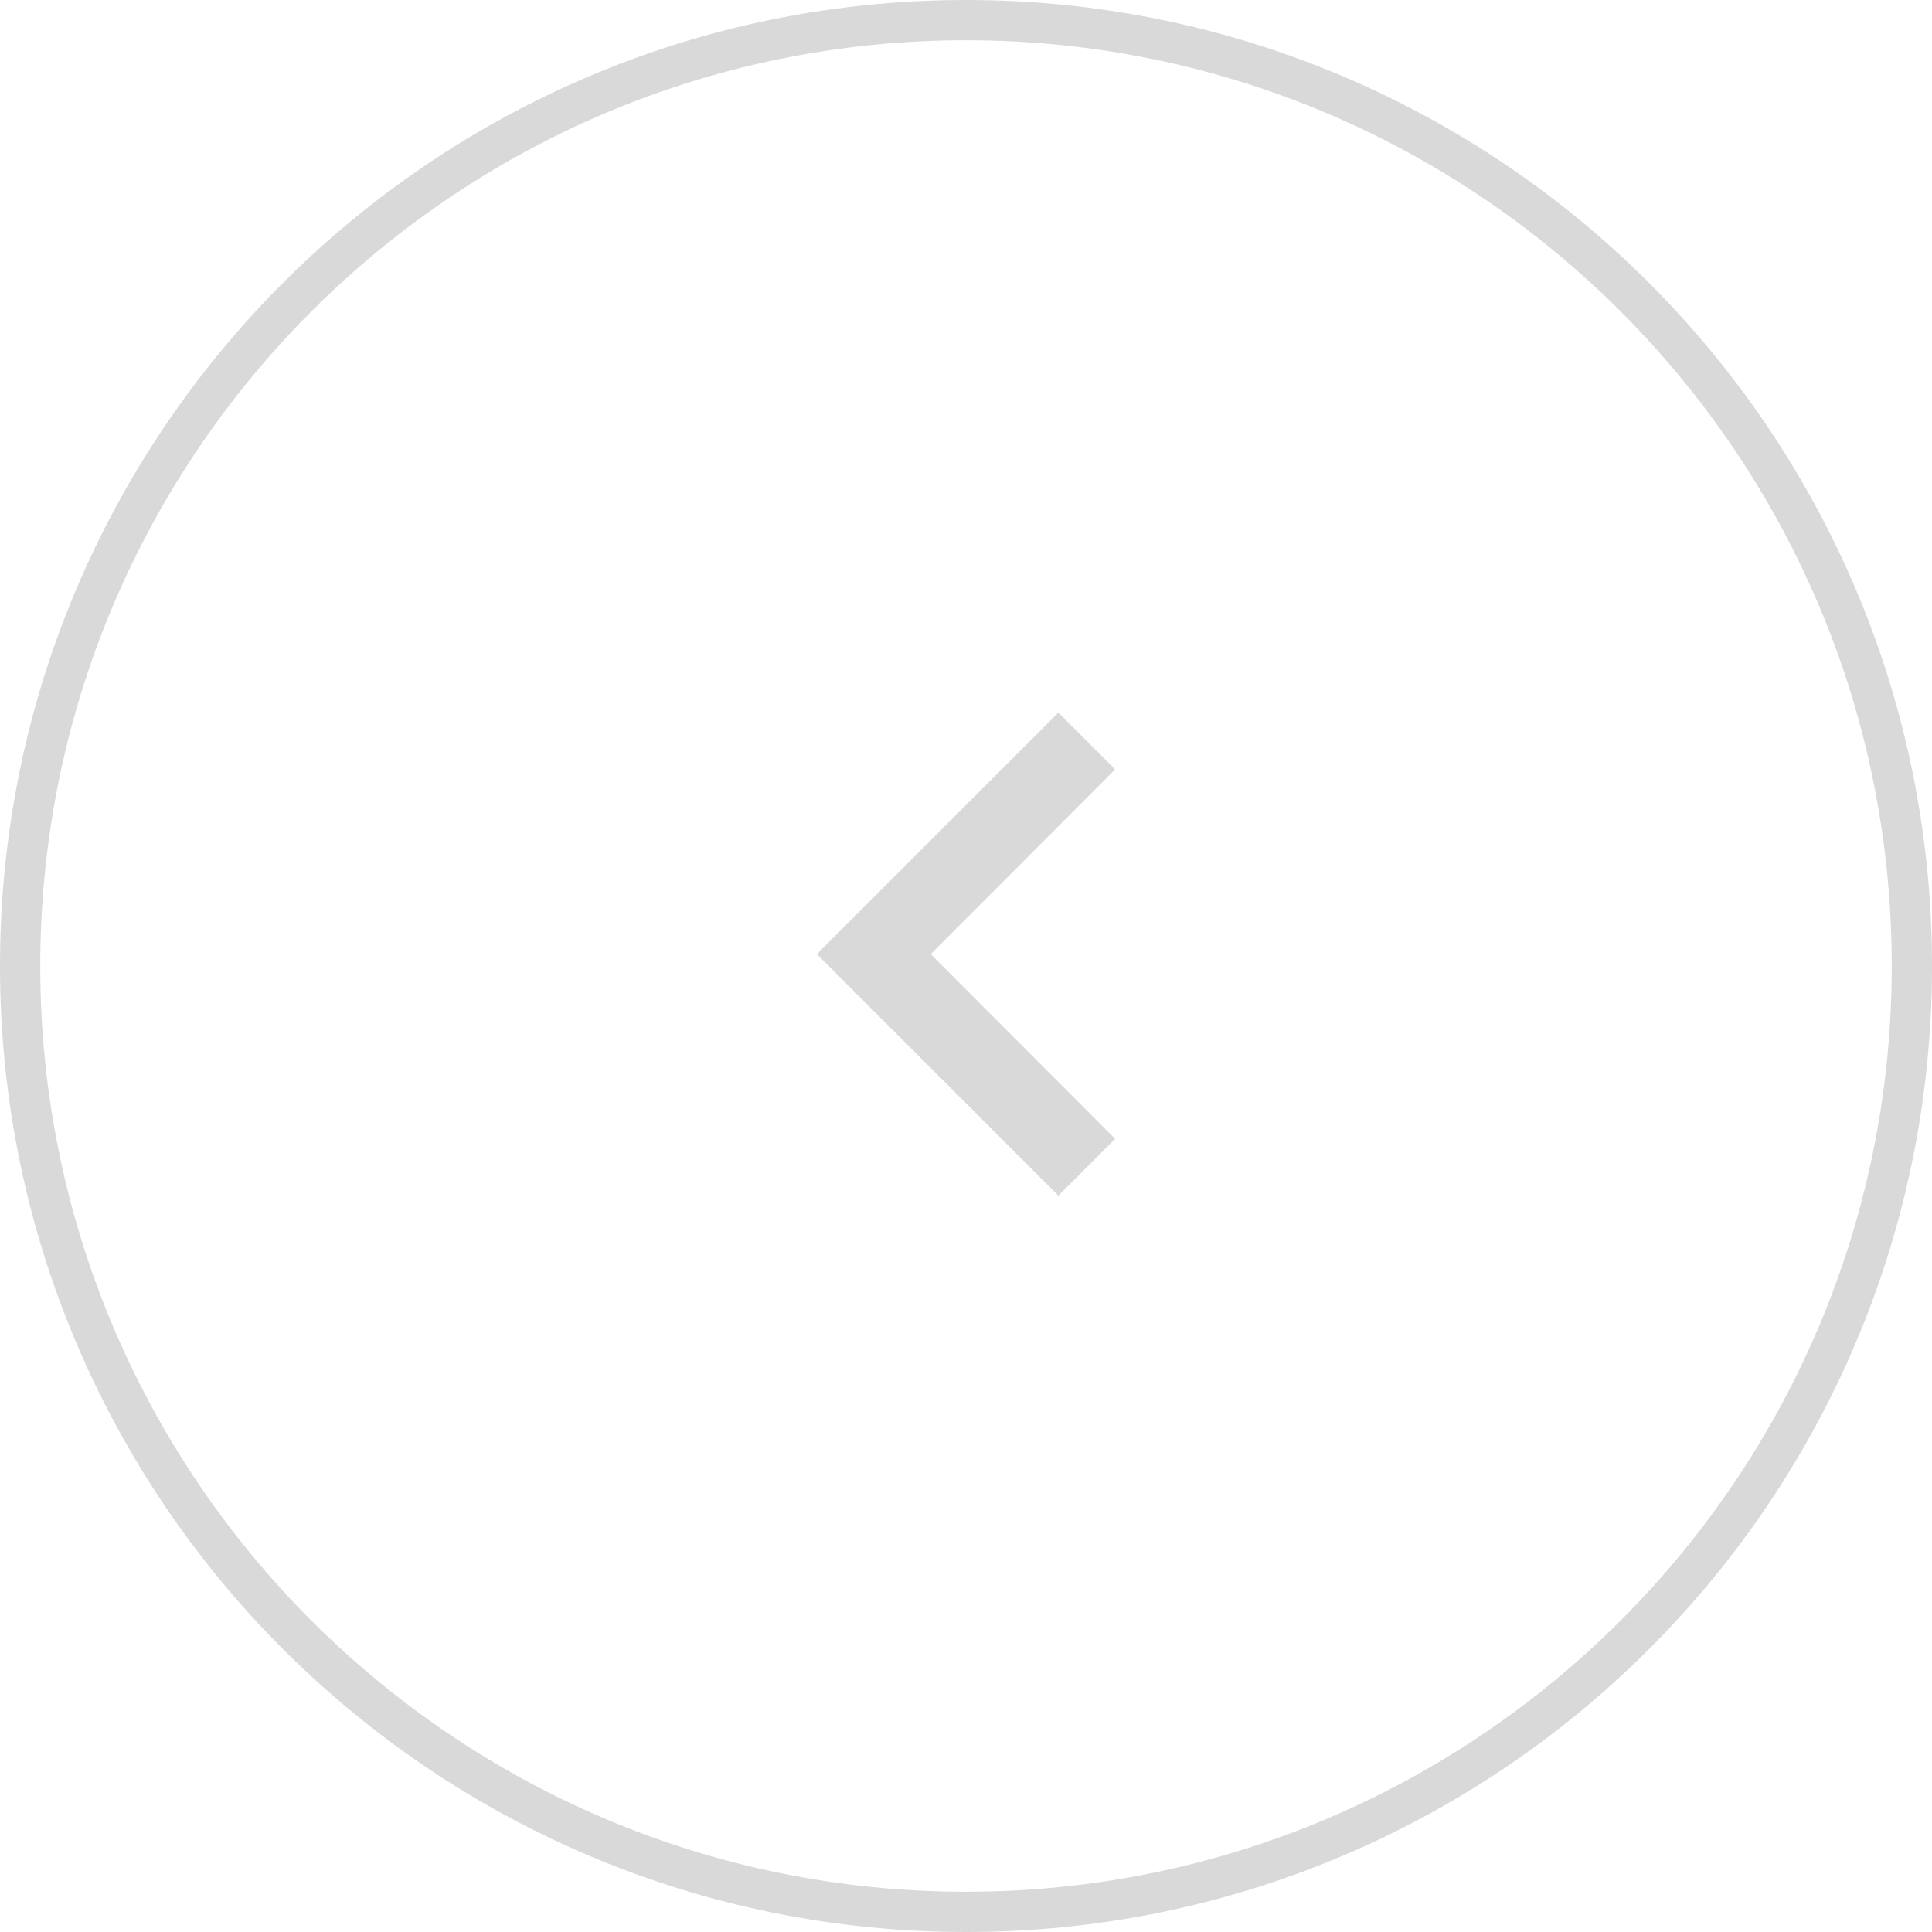
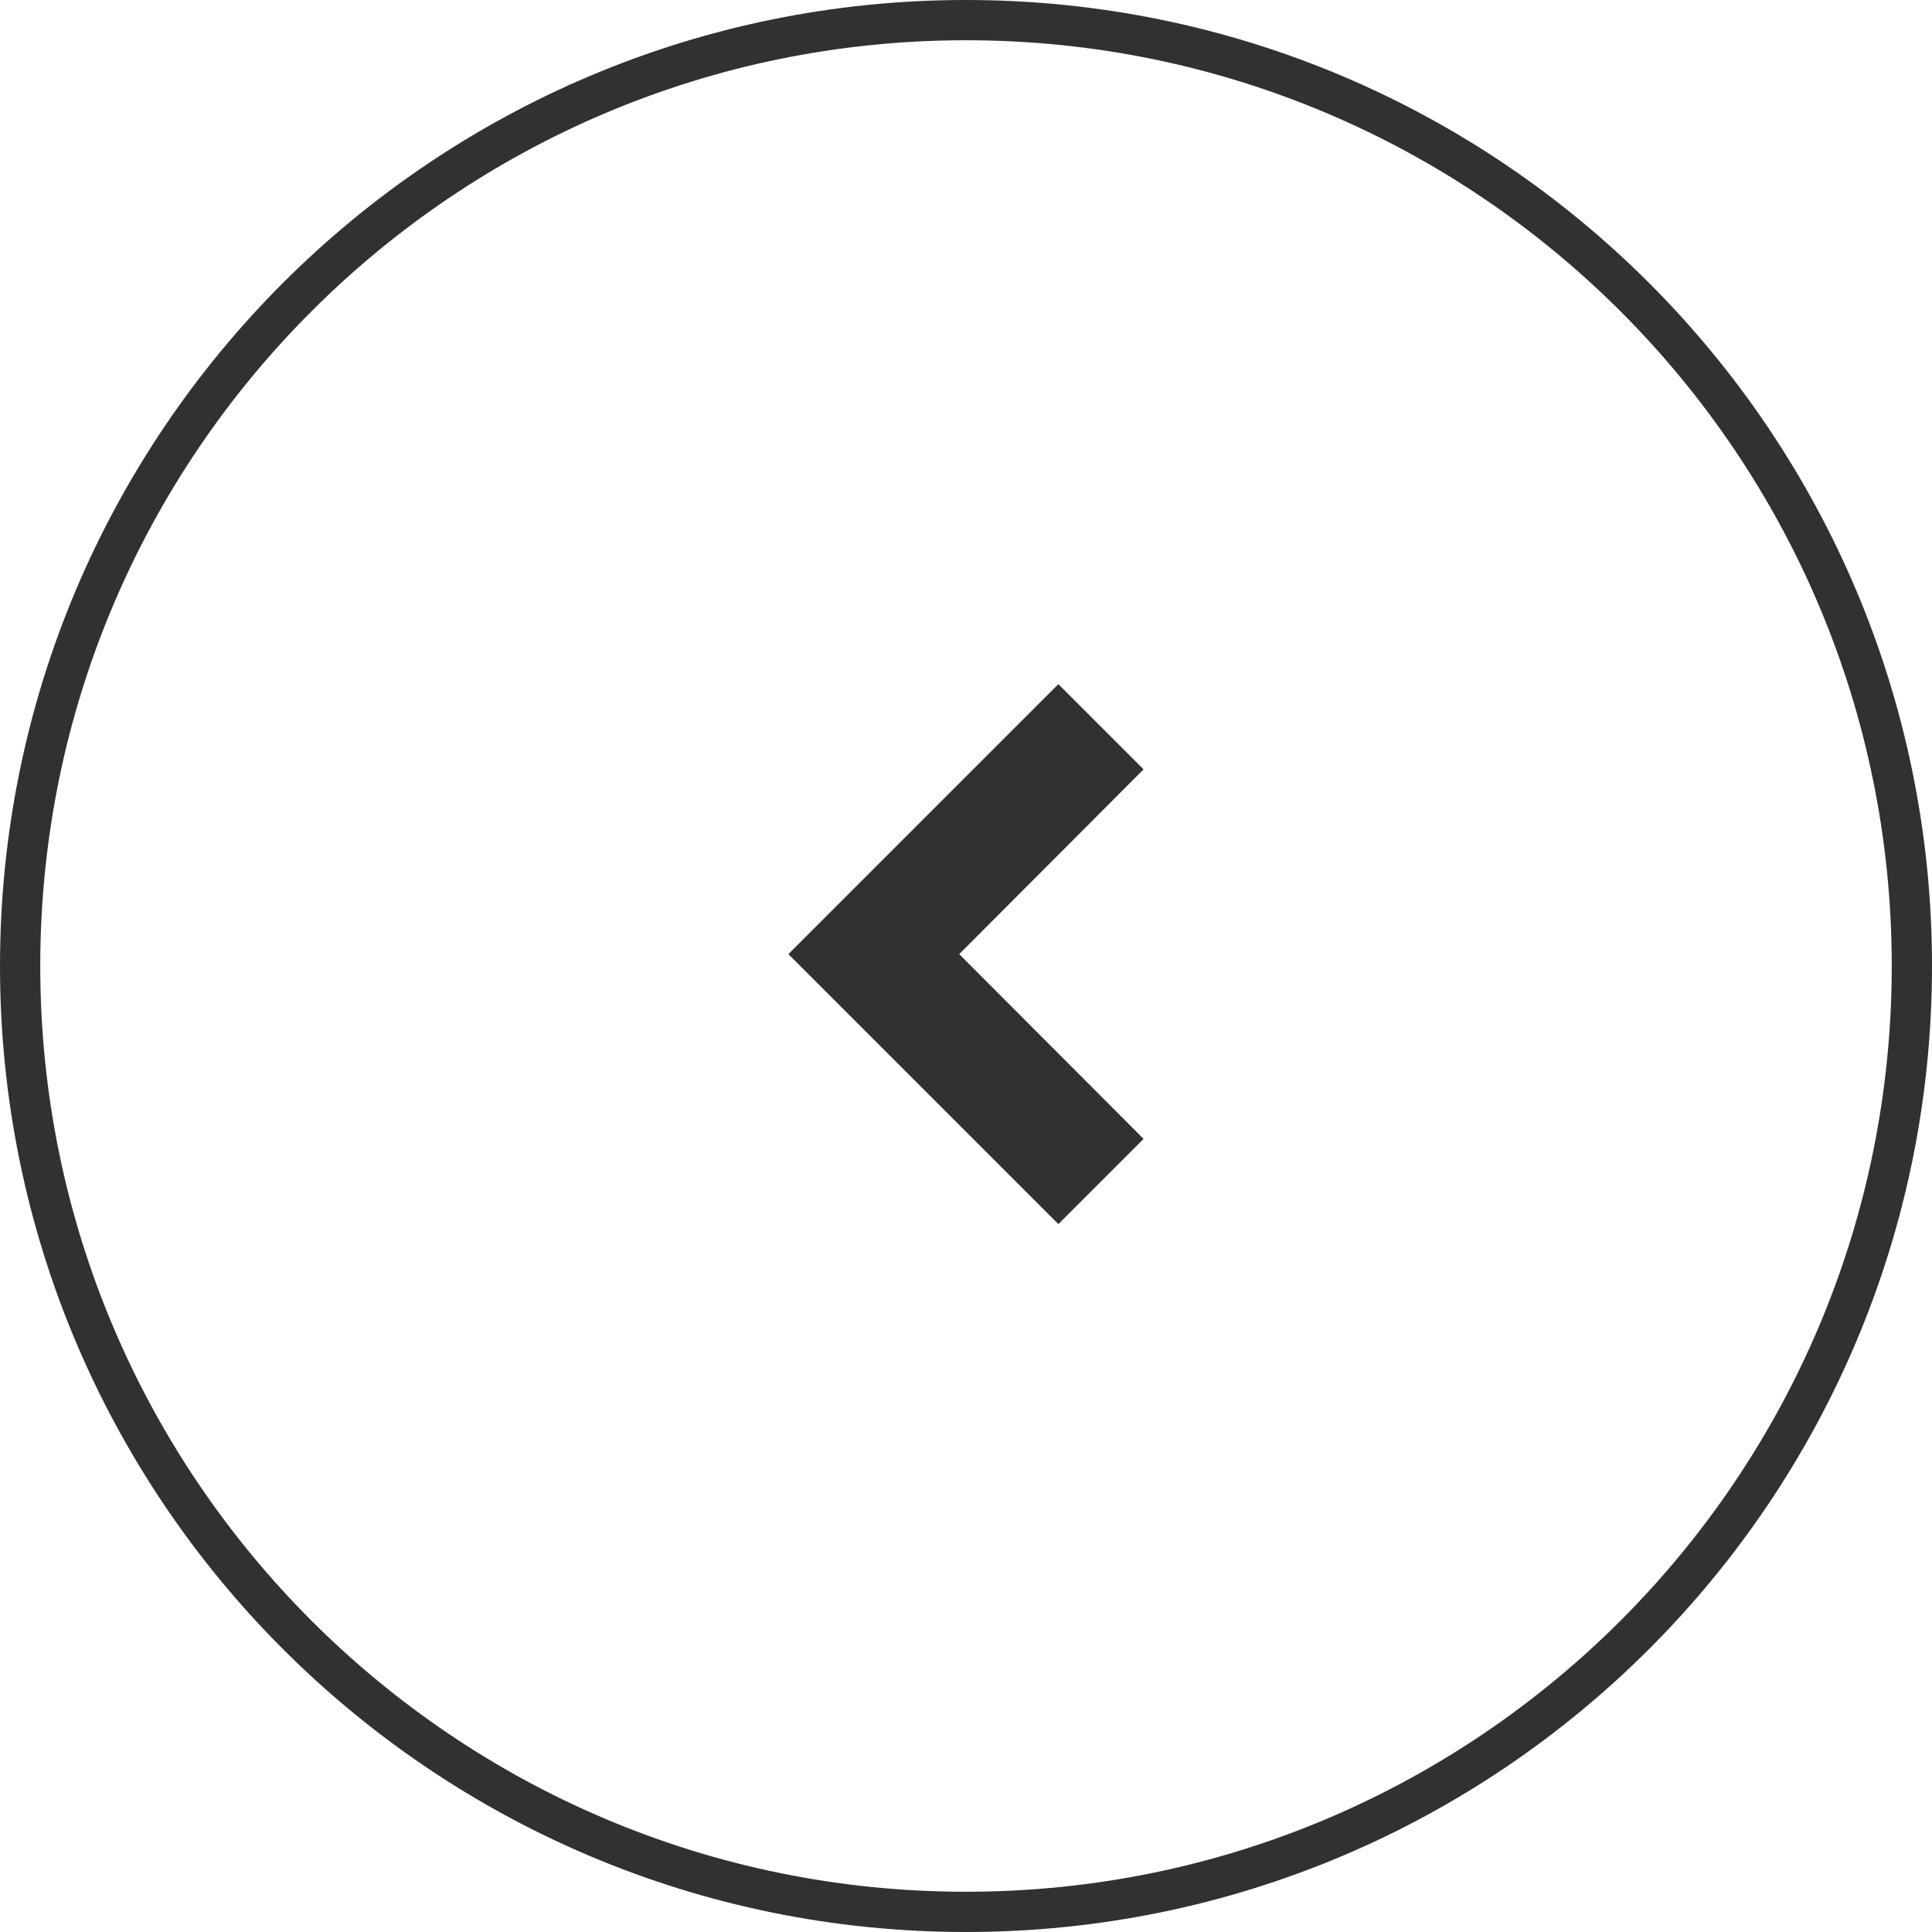
<svg xmlns="http://www.w3.org/2000/svg" width="48px" height="48px" viewBox="0 0 48 48" version="1.1">
  <defs />
-   <g id="Page-1" stroke="none" stroke-width="1" fill="none" fill-rule="evenodd">
+   <g id="Page-1" stroke="#313131" stroke-width="1" fill="none" fill-rule="evenodd">
    <g id="Catalog-p2" transform="translate(-1200, -512)">
      <g id="menu" transform="translate(132, 512)">
        <g id="arrow-left" transform="translate(1068, 0)">
          <g id="Group-15">
-             <circle id="Oval-4" stroke="#D9D9D9" cx="24" cy="24" r="23.5" />
-             <polygon id="Shape" fill="#D9D9D9" transform="translate(24, 23.705) rotate(-270) translate(-24, -23.705) " points="28.59 20 24 24.58 19.41 20 18 21.41 24 27.41 30 21.41" />
+             <circle id="Oval-4" stroke="#313131" cx="24" cy="24" r="23.5" />
+             <polygon id="Shape" fill="#313131" transform="translate(24, 23.705) rotate(-270) translate(-24, -23.705) " points="28.59 20 24 24.58 19.41 20 18 21.41 24 27.41 30 21.41" />
          </g>
        </g>
      </g>
    </g>
  </g>
</svg>
